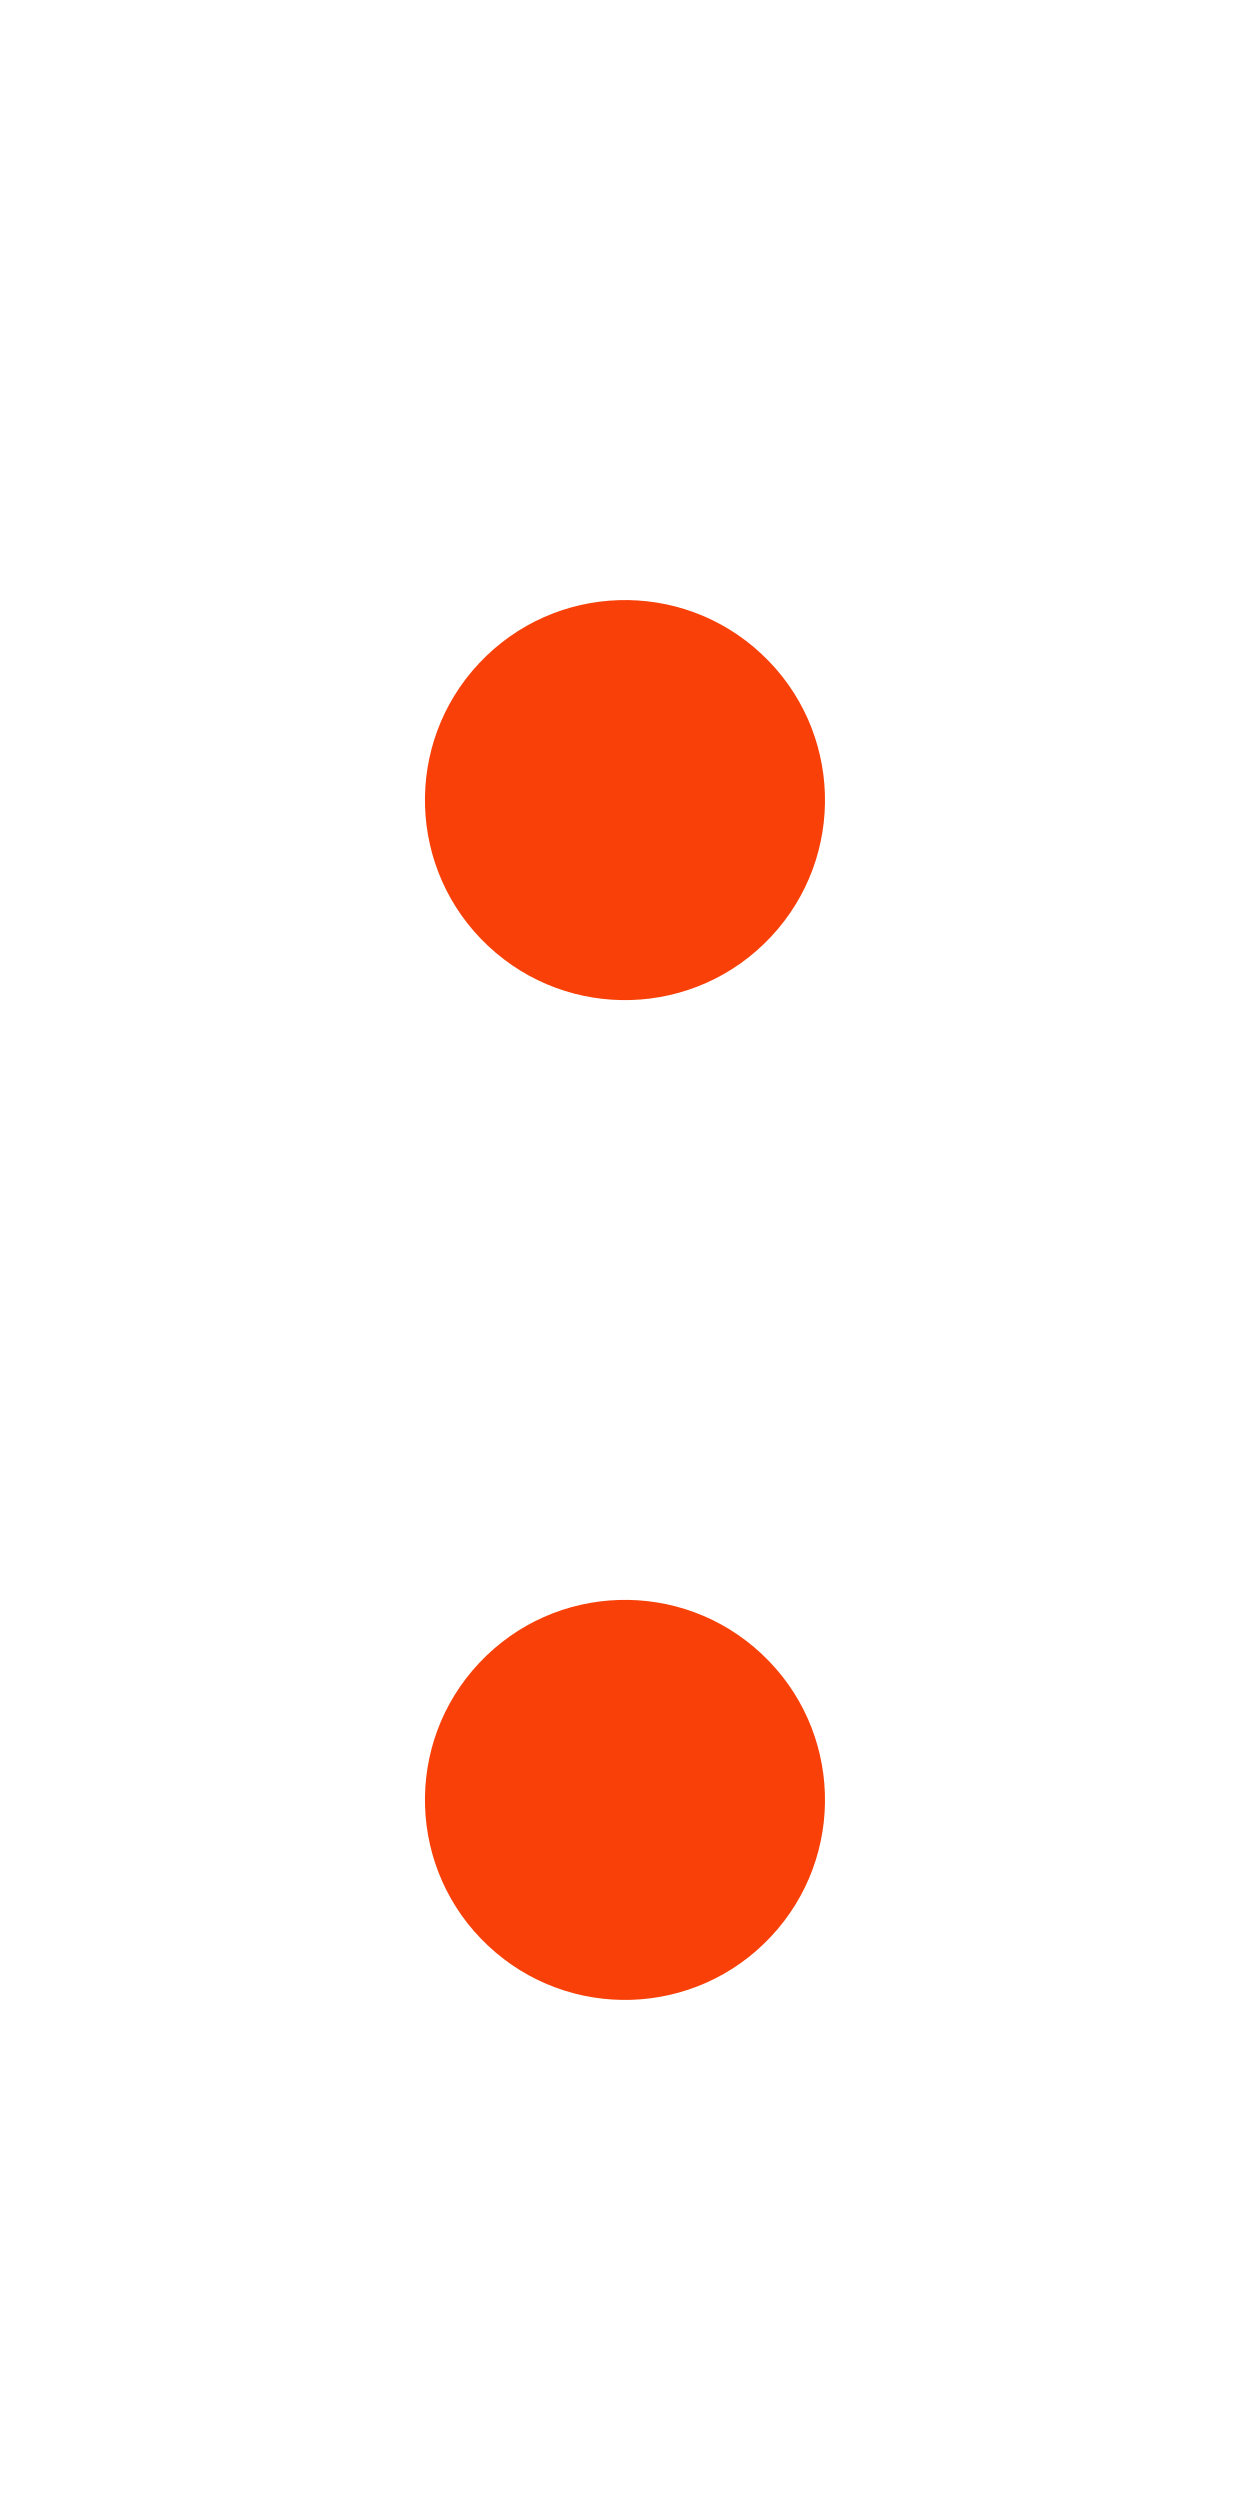
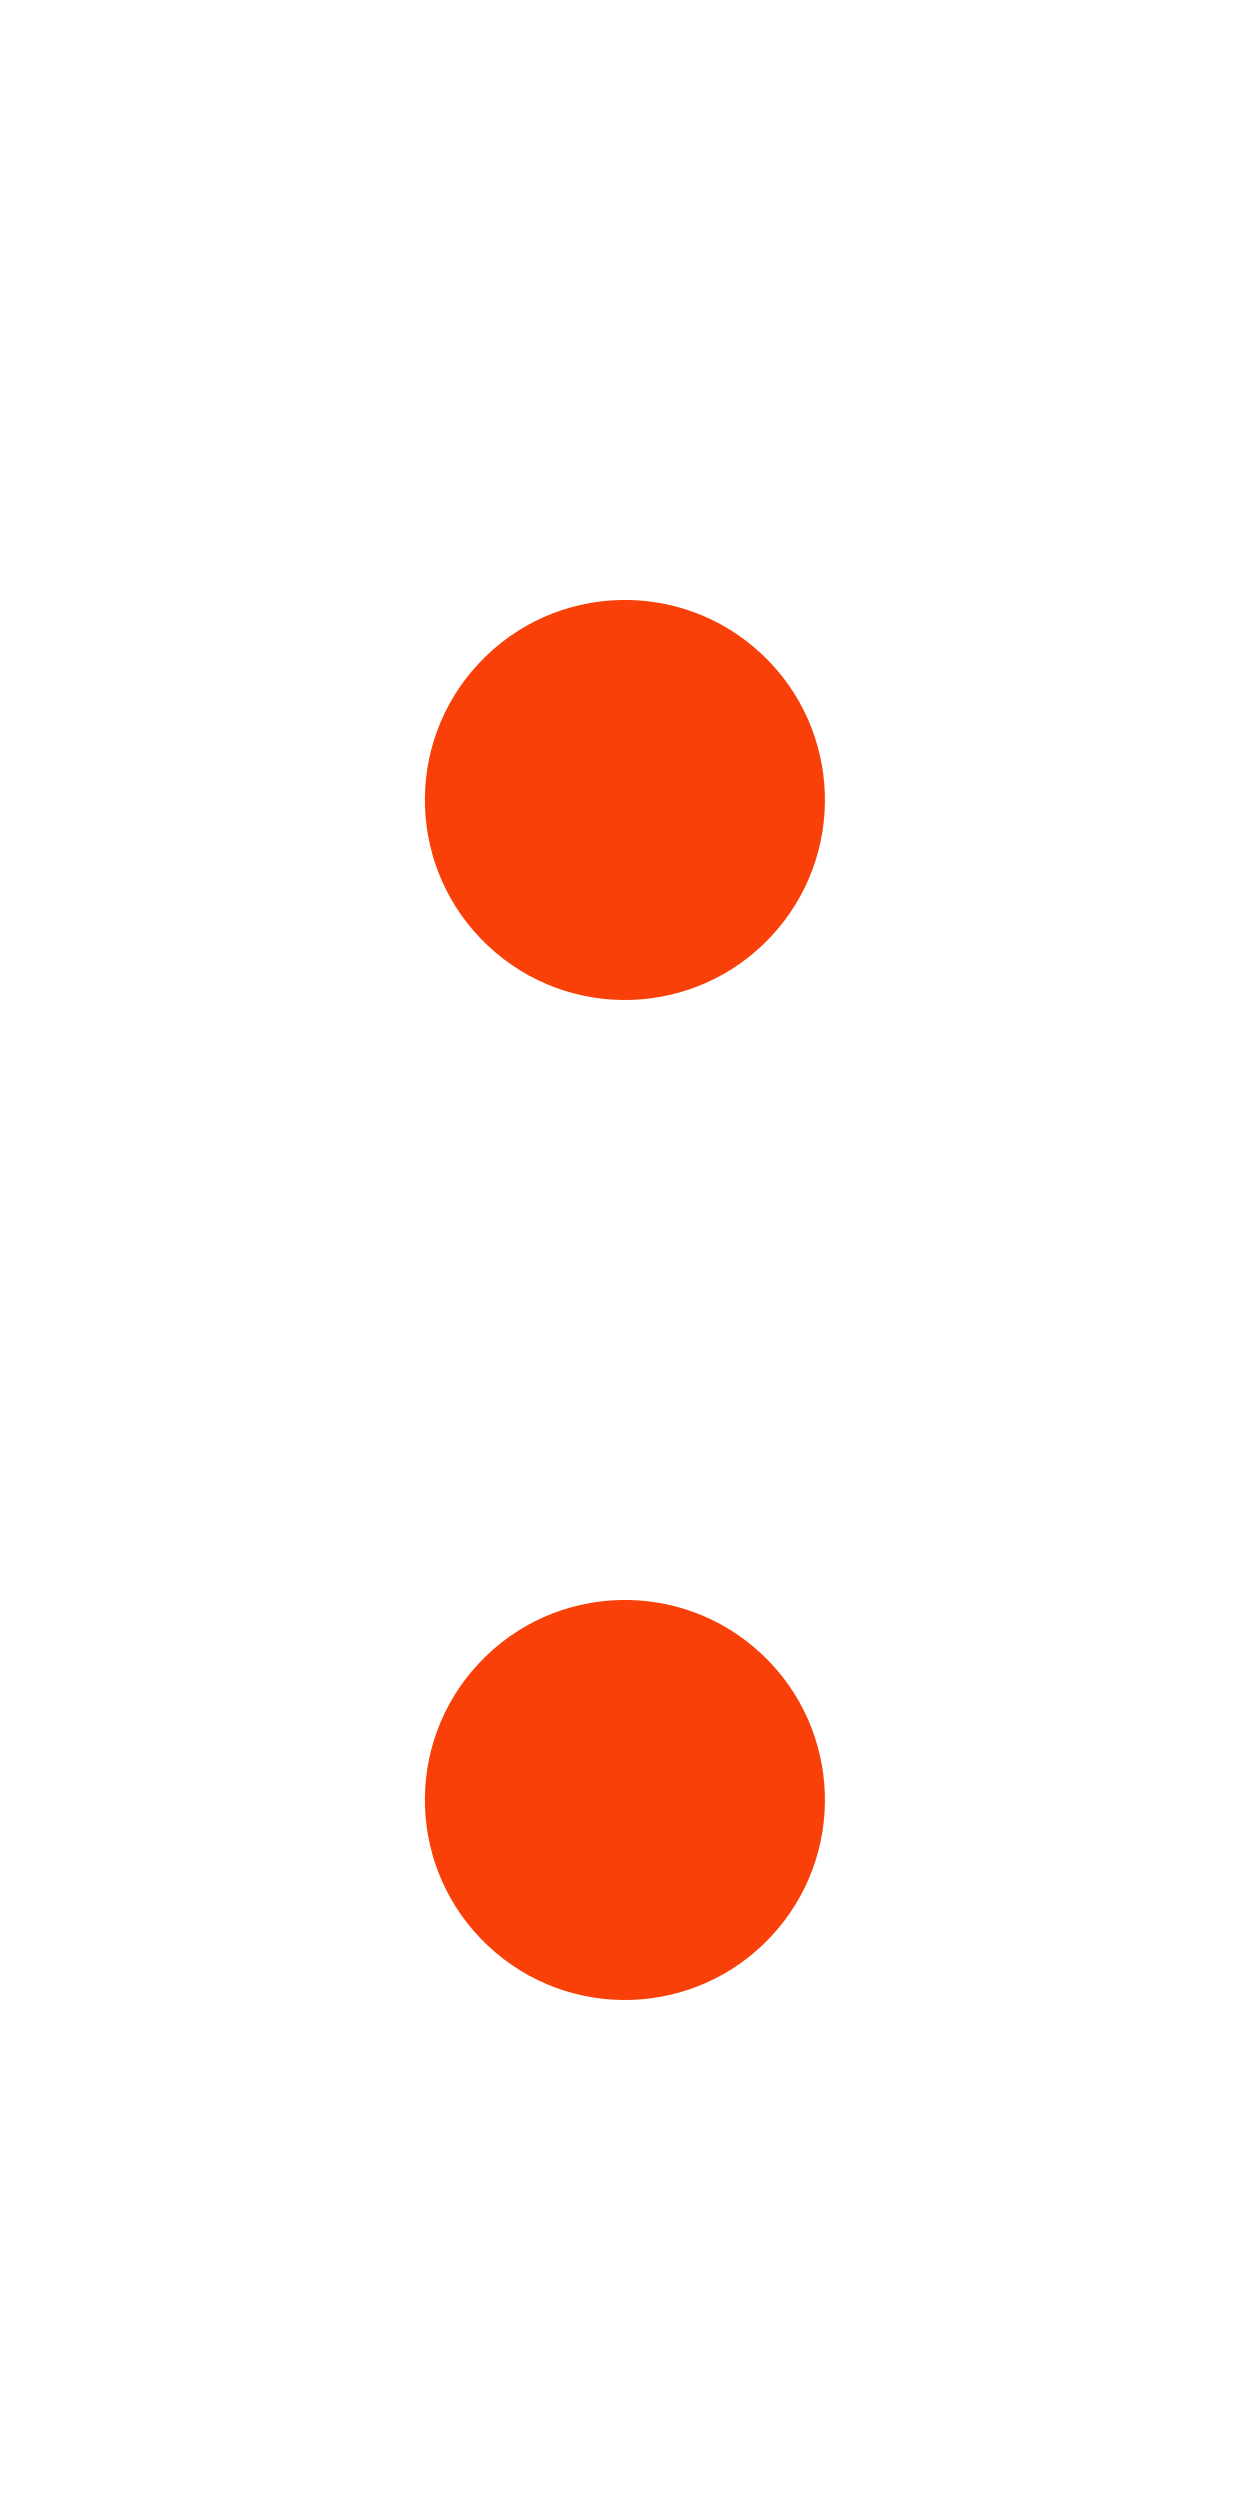
- <svg xmlns="http://www.w3.org/2000/svg" width="25" height="50" viewBox="0 0 6.615 13.229" version="1.1" id="svg1828">
-   <defs id="defs1822" />
-   <g id="layer1" transform="translate(-50.58965,-149.8374)">
-     <path id="path1368-5-1" d="m 53.173,154.843 a 1.058,1.058 0 0 0 1.496,-0.048 1.058,1.058 0 0 0 -0.048,-1.496 1.058,1.058 0 0 0 -1.496,0.048 1.058,1.058 0 0 0 0.048,1.496 z" style="display:inline;fill:#f84008;fill-opacity:1;stroke:none;stroke-width:0.212;stroke-linecap:round;stroke-linejoin:round;stroke-miterlimit:4;stroke-dasharray:none;stroke-opacity:1" />
-     <path id="path1368-5-1-5" d="m 53.173,160.134 a 1.058,1.058 0 0 0 1.496,-0.048 1.058,1.058 0 0 0 -0.048,-1.496 1.058,1.058 0 0 0 -1.496,0.048 1.058,1.058 0 0 0 0.048,1.496 z" style="display:inline;fill:#f84008;fill-opacity:1;stroke:none;stroke-width:0.212;stroke-linecap:round;stroke-linejoin:round;stroke-miterlimit:4;stroke-dasharray:none;stroke-opacity:1" />
+ <svg xmlns="http://www.w3.org/2000/svg" width="25" height="50" viewBox="0 0 6.615 13.229">
+   <g fill="#f84008">
+     <path d="M2.583 5.005a1.058 1.058 0 0 0 1.496-.048 1.058 1.058 0 0 0-.048-1.496 1.058 1.058 0 0 0-1.496.048 1.058 1.058 0 0 0 .048 1.496zM2.583 10.297a1.058 1.058 0 0 0 1.496-.048 1.058 1.058 0 0 0-.048-1.496 1.058 1.058 0 0 0-1.496.048 1.058 1.058 0 0 0 .048 1.496z" />
  </g>
</svg>
